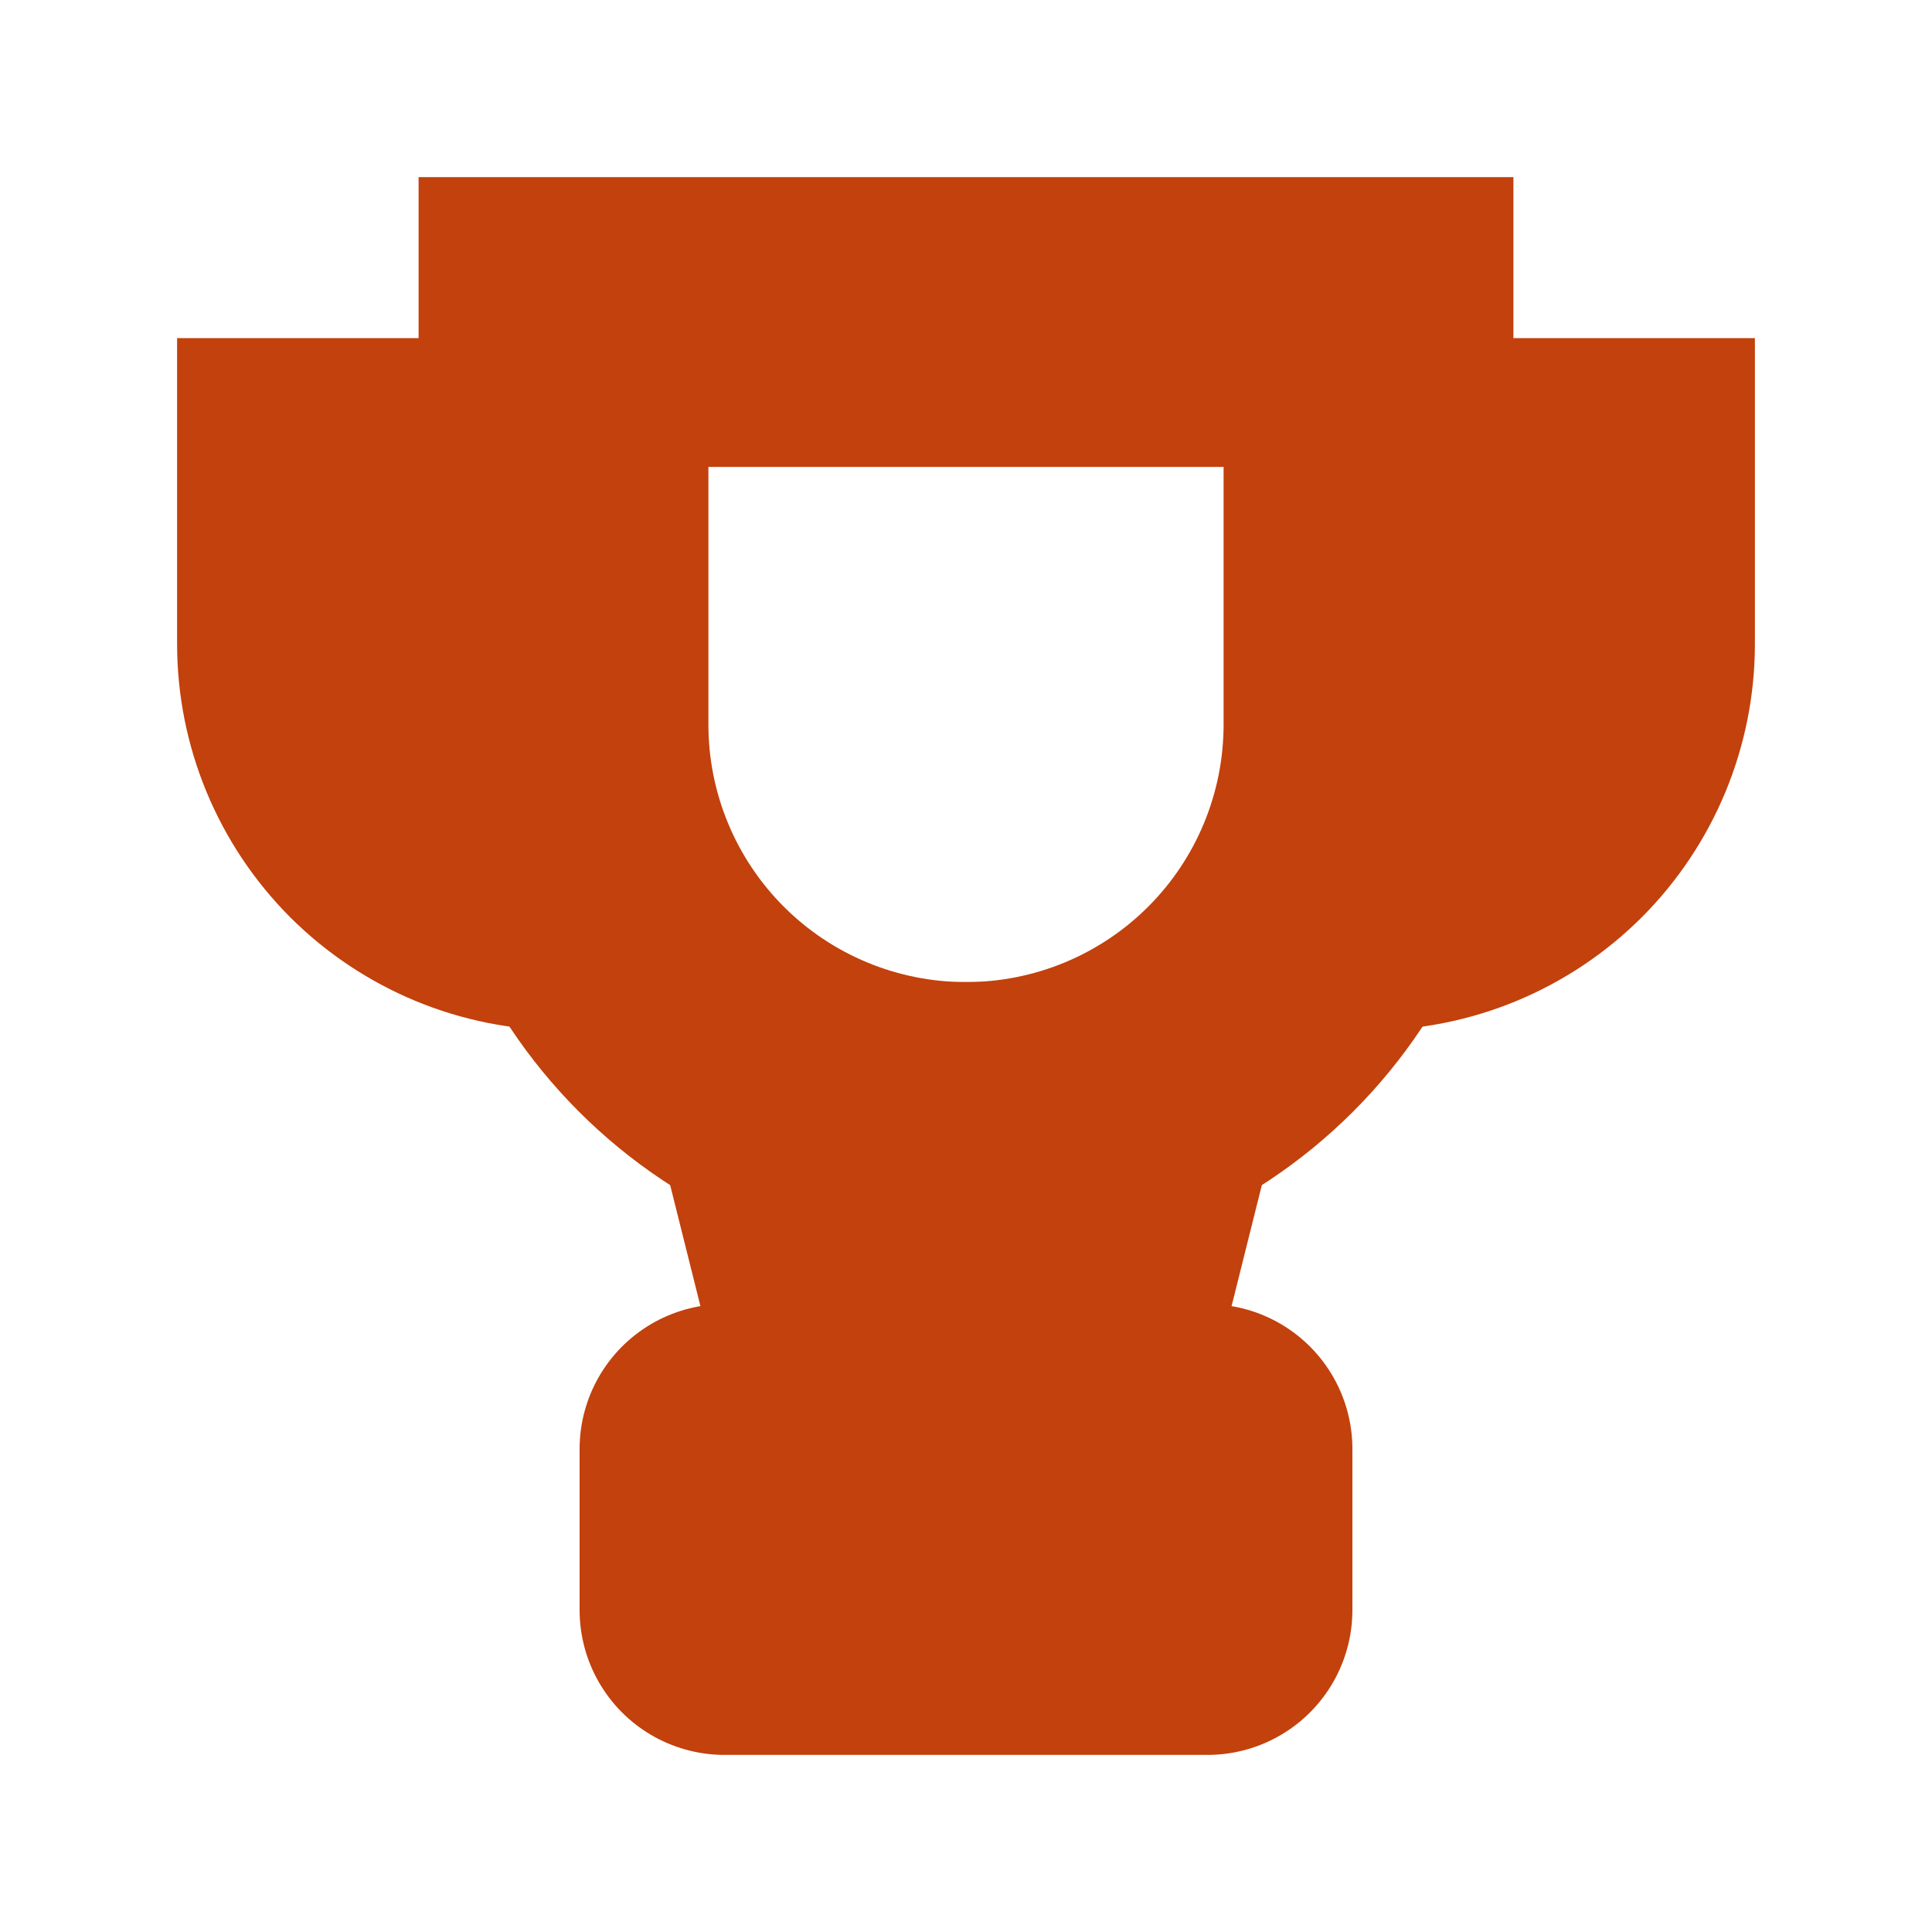
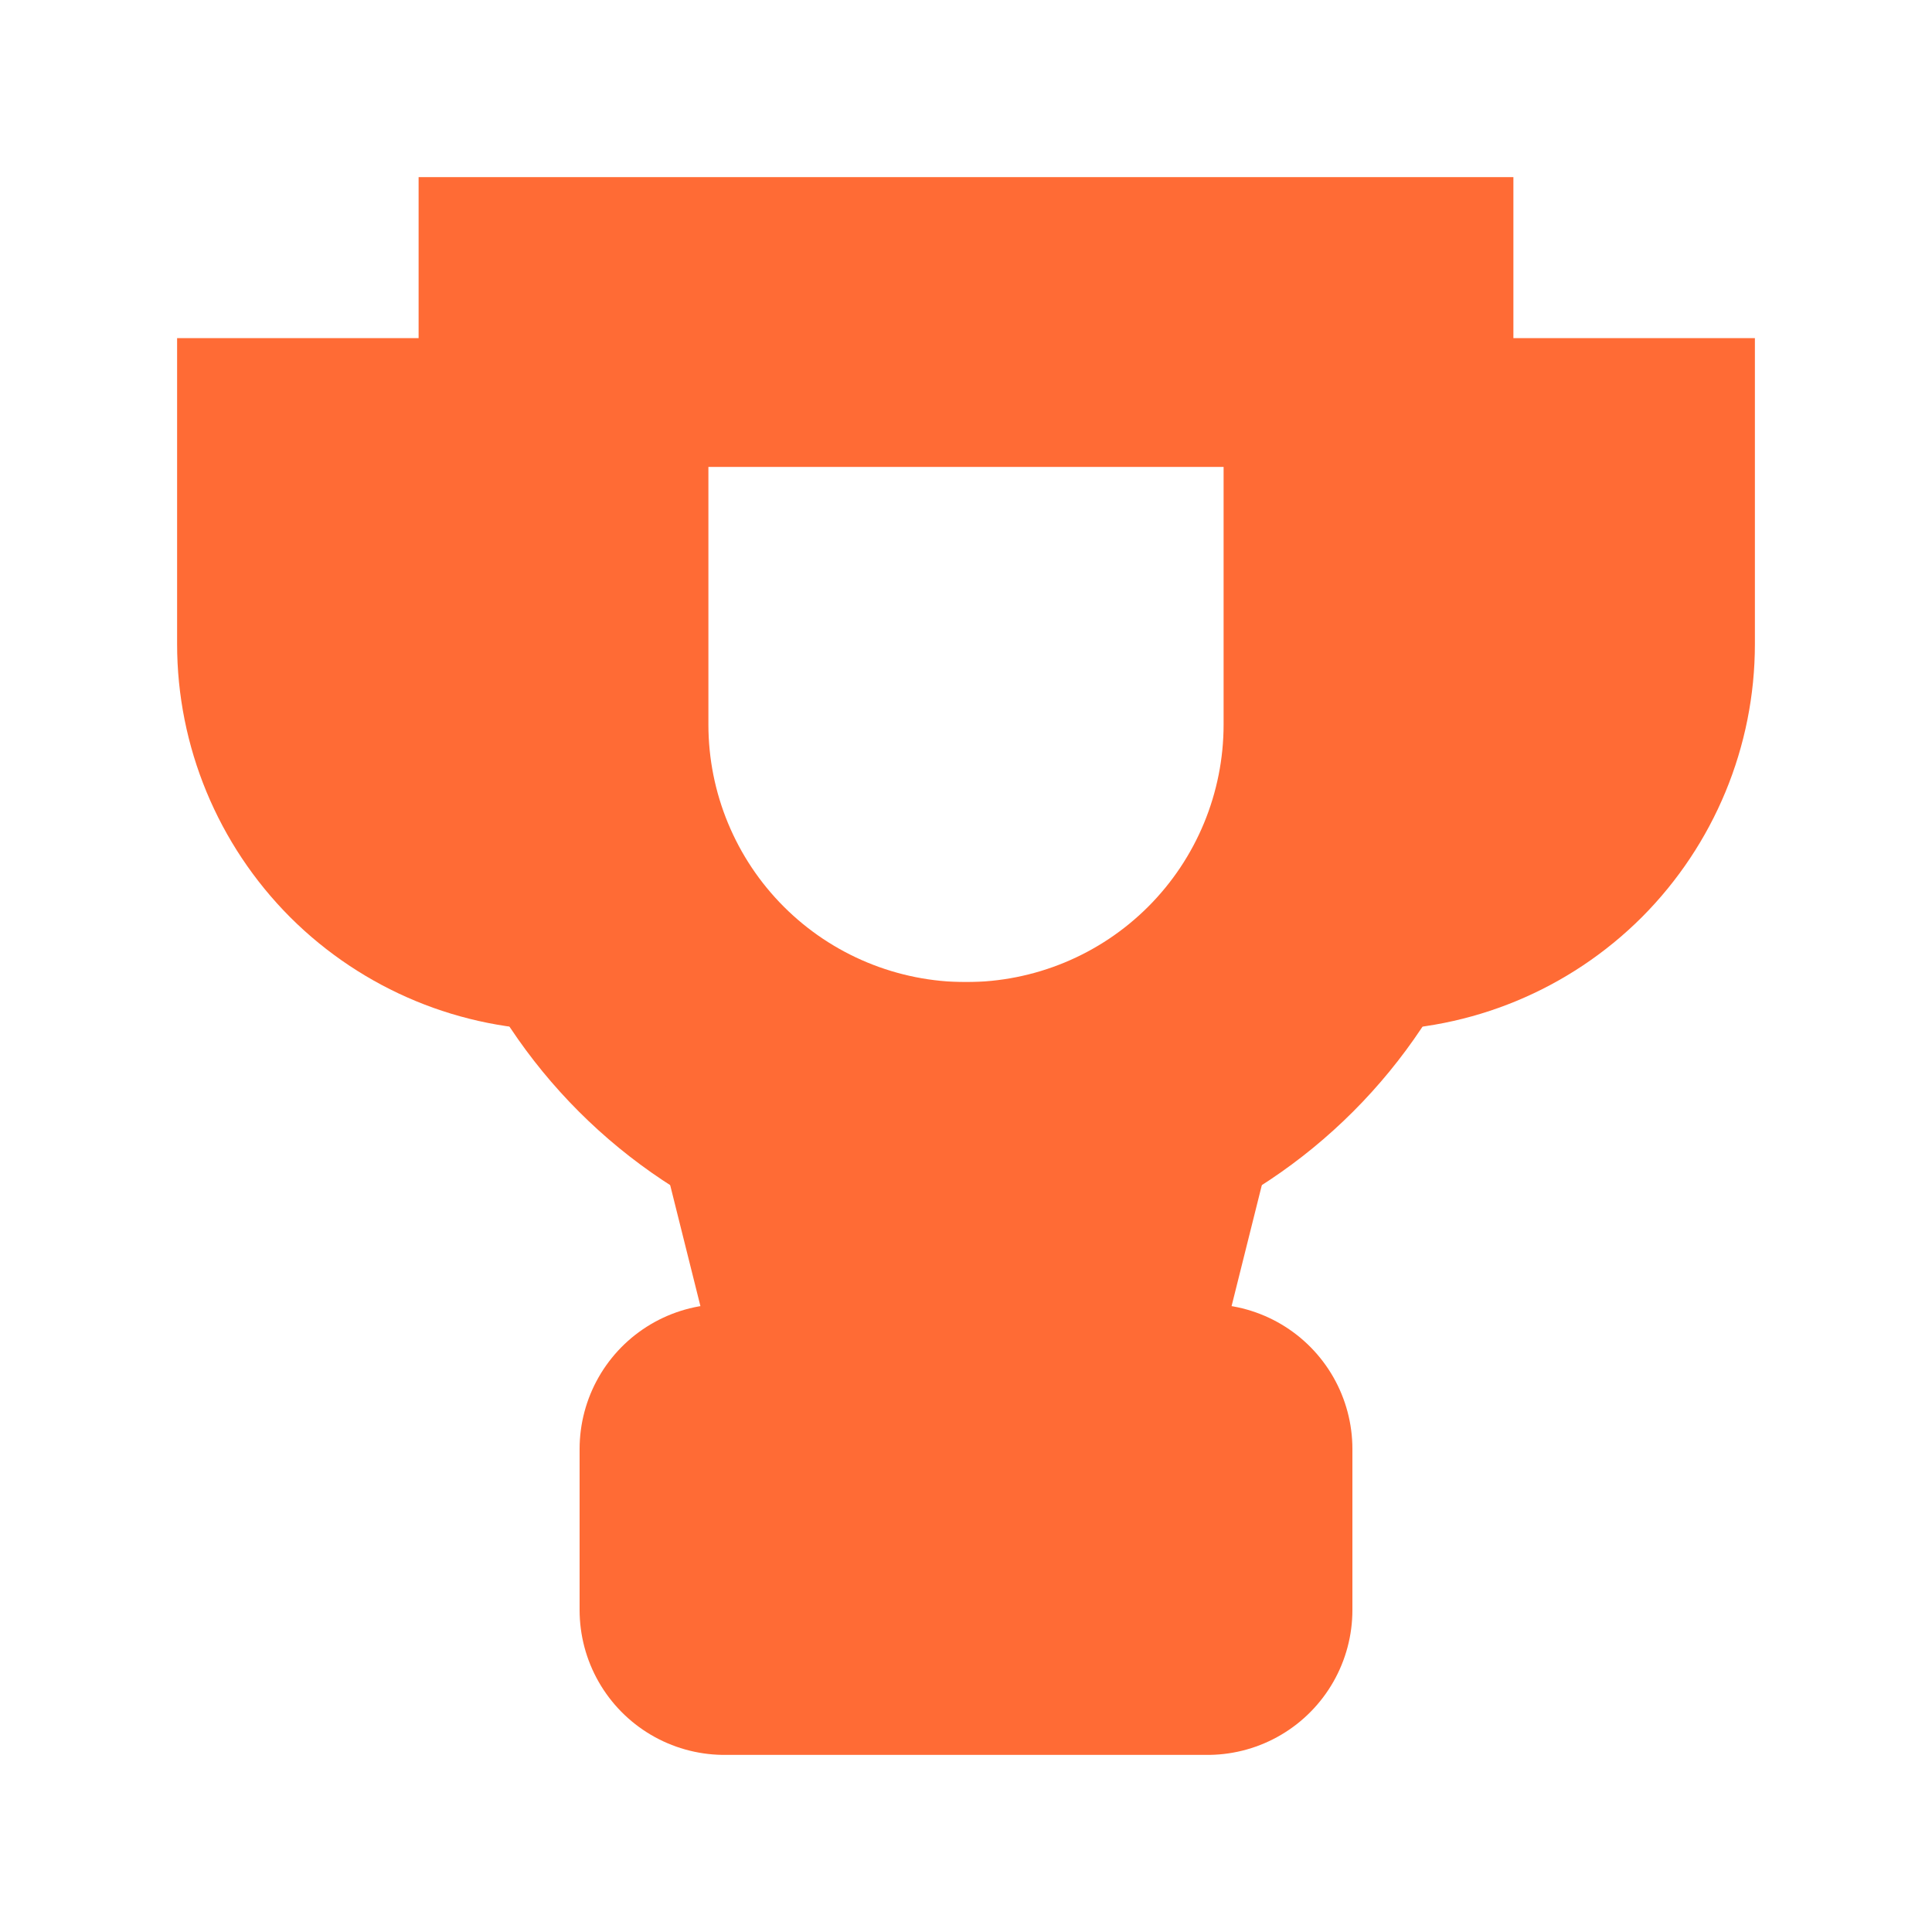
<svg xmlns="http://www.w3.org/2000/svg" preserveAspectRatio="none" overflow="visible" style="display: block;" width="12" height="12" viewBox="0 0 12 12" fill="none">
  <g id="icon-trophy">
-     <path id="Vector" d="M3.5 2H8.5V4.5C8.5 5.163 8.237 5.799 7.768 6.268C7.299 6.737 6.663 7 6 7C5.337 7 4.701 6.737 4.232 6.268C3.763 5.799 3.5 5.163 3.5 4.5V2Z" stroke-width="1.8" stroke="#c2410c" />
-     <path id="Vector_2" d="M3.5 3H2V4C2 4.398 2.158 4.779 2.439 5.061C2.721 5.342 3.102 5.5 3.5 5.5M8.5 3H10V4C10 4.398 9.842 4.779 9.561 5.061C9.279 5.342 8.898 5.5 8.5 5.5" stroke-width="1.8" stroke="#c2410c" />
-     <path id="Vector_3" d="M5 7H7L6.5 9H7.5V10H4.5V9H5.5L5 7Z" stroke-width="1.8" stroke-linejoin="round" stroke="#c2410c" />
+     <path id="Vector" d="M3.5 2H8.5V4.5C8.5 5.163 8.237 5.799 7.768 6.268C7.299 6.737 6.663 7 6 7C5.337 7 4.701 6.737 4.232 6.268C3.763 5.799 3.5 5.163 3.5 4.5V2Z" stroke-width="1.8" stroke="#ff6b35" />
+     <path id="Vector_2" d="M3.5 3H2V4C2 4.398 2.158 4.779 2.439 5.061C2.721 5.342 3.102 5.5 3.5 5.5M8.5 3H10V4C10 4.398 9.842 4.779 9.561 5.061C9.279 5.342 8.898 5.5 8.5 5.5" stroke-width="1.8" stroke="#ff6b35" />
+     <path id="Vector_3" d="M5 7H7L6.5 9H7.5V10H4.5V9H5.5L5 7Z" stroke-width="1.8" stroke-linejoin="round" stroke="#ff6b35" />
  </g>
</svg>
